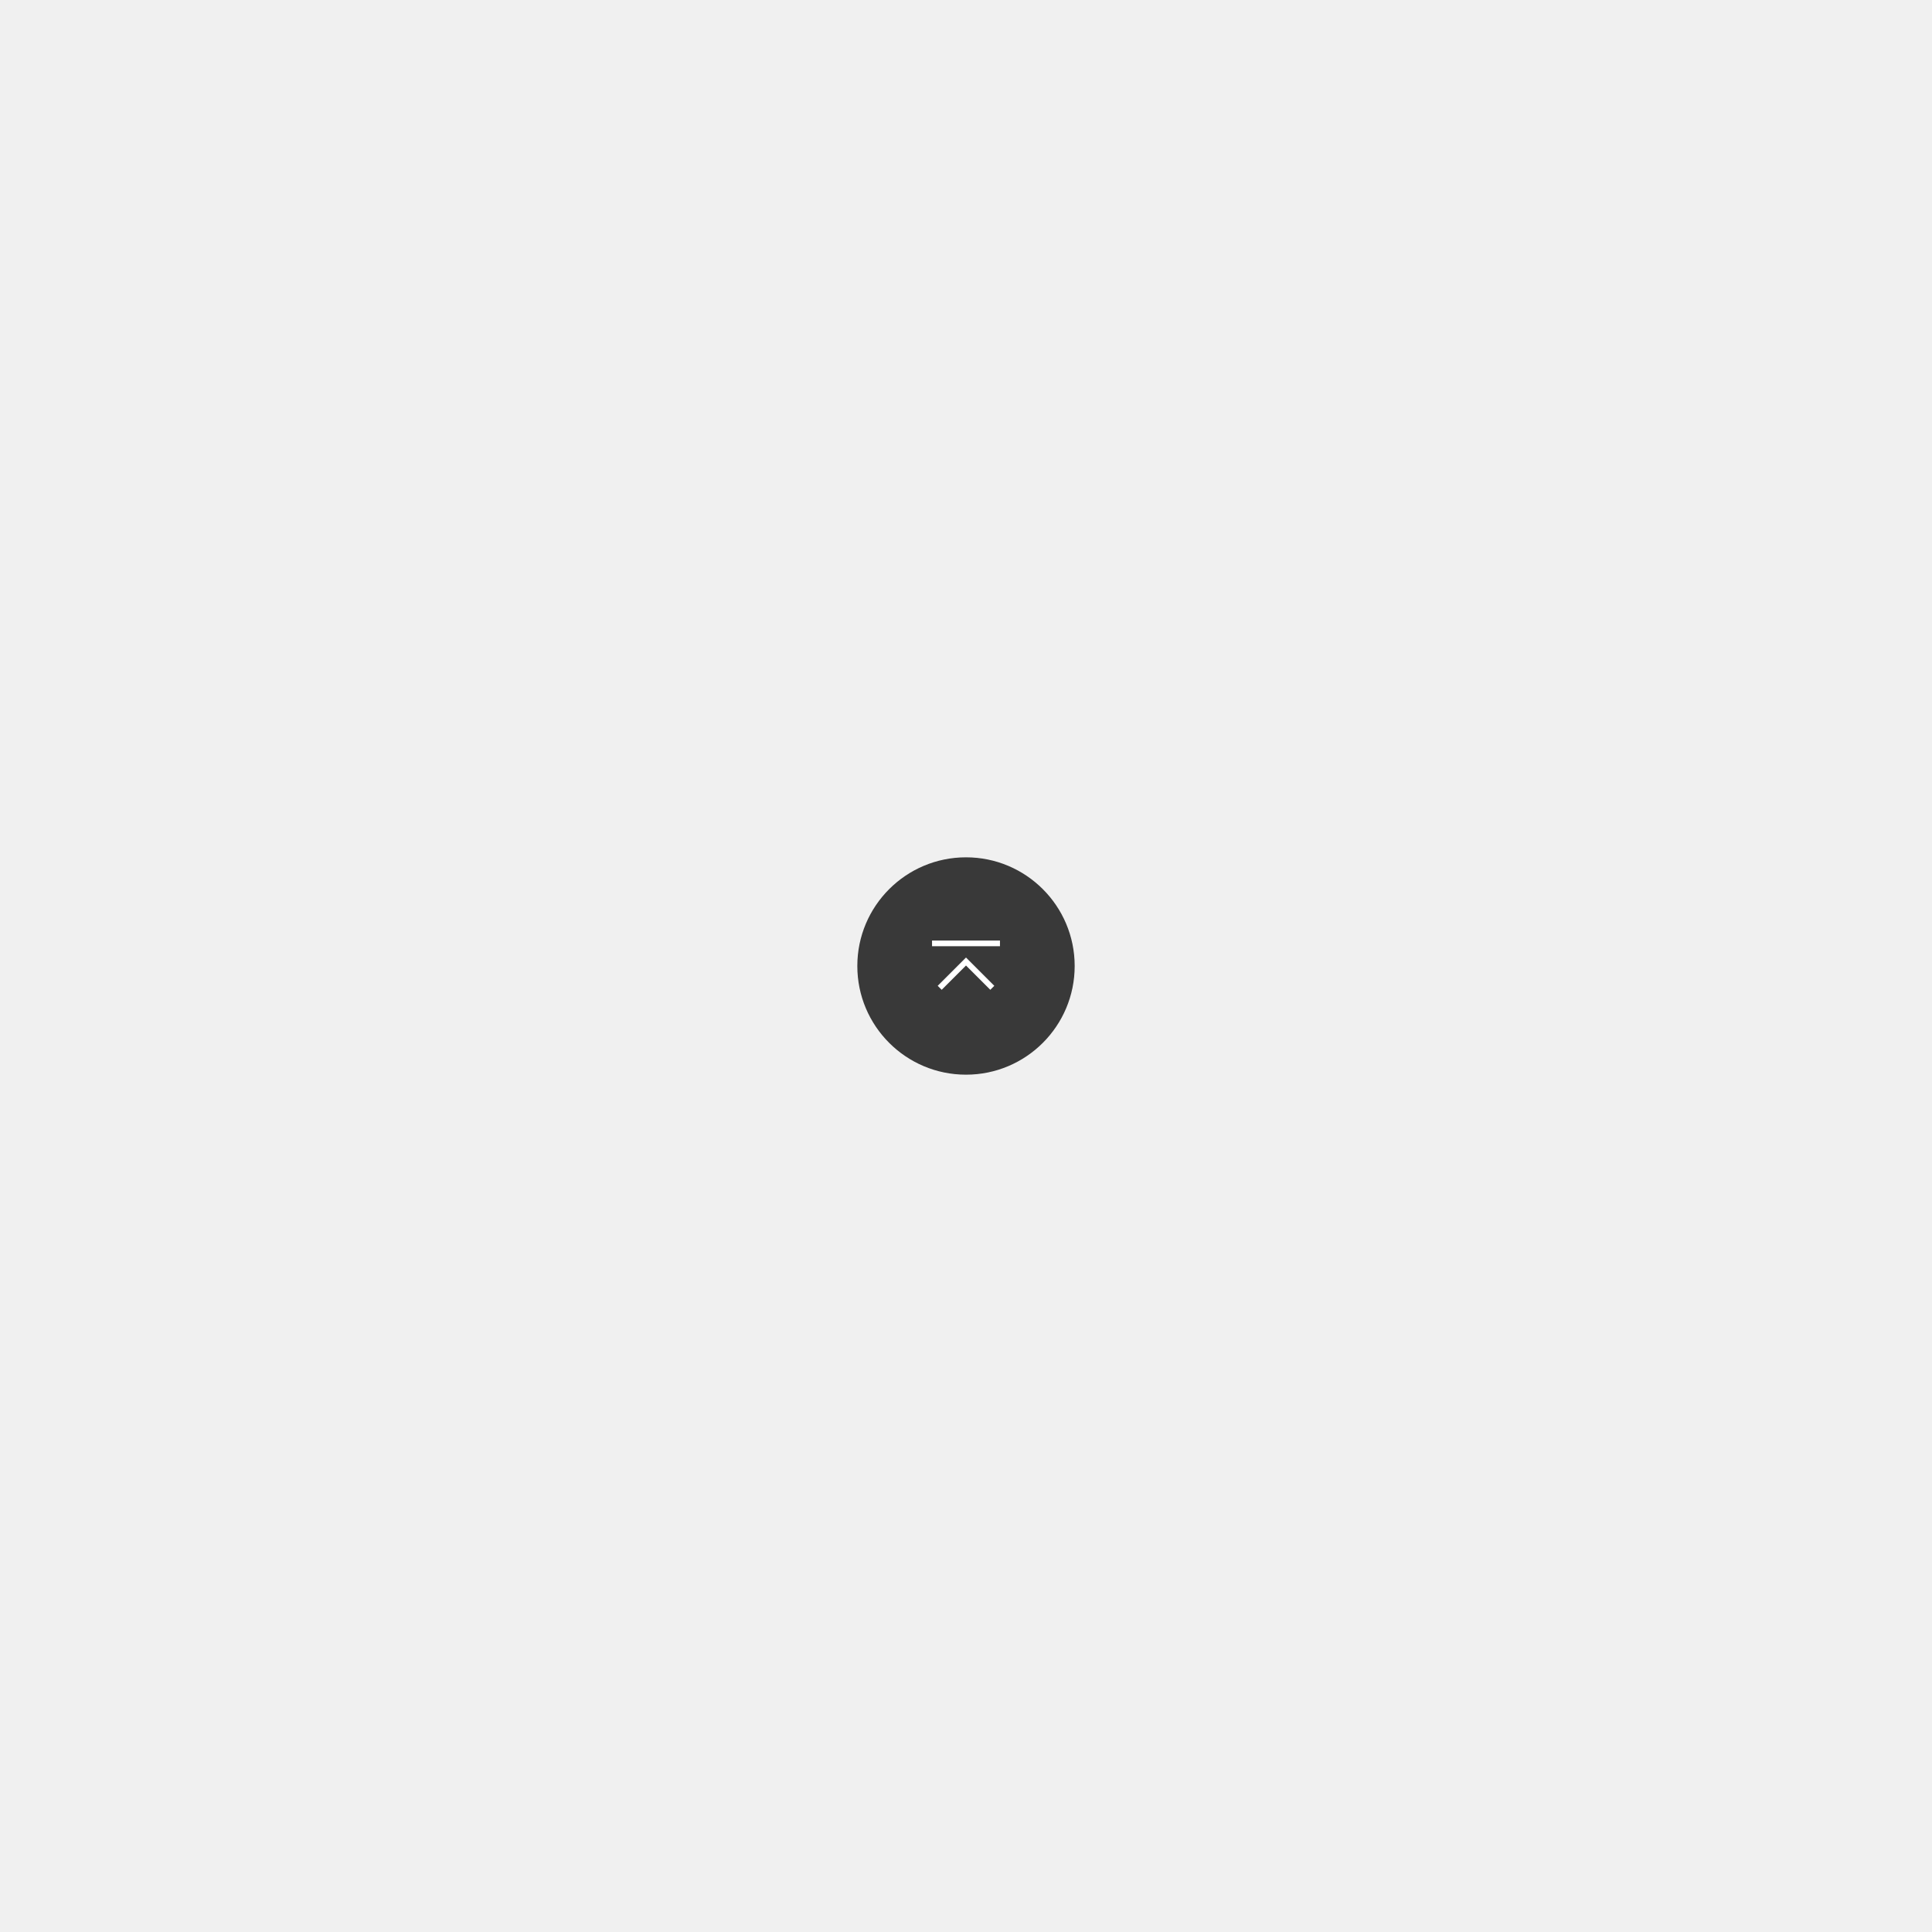
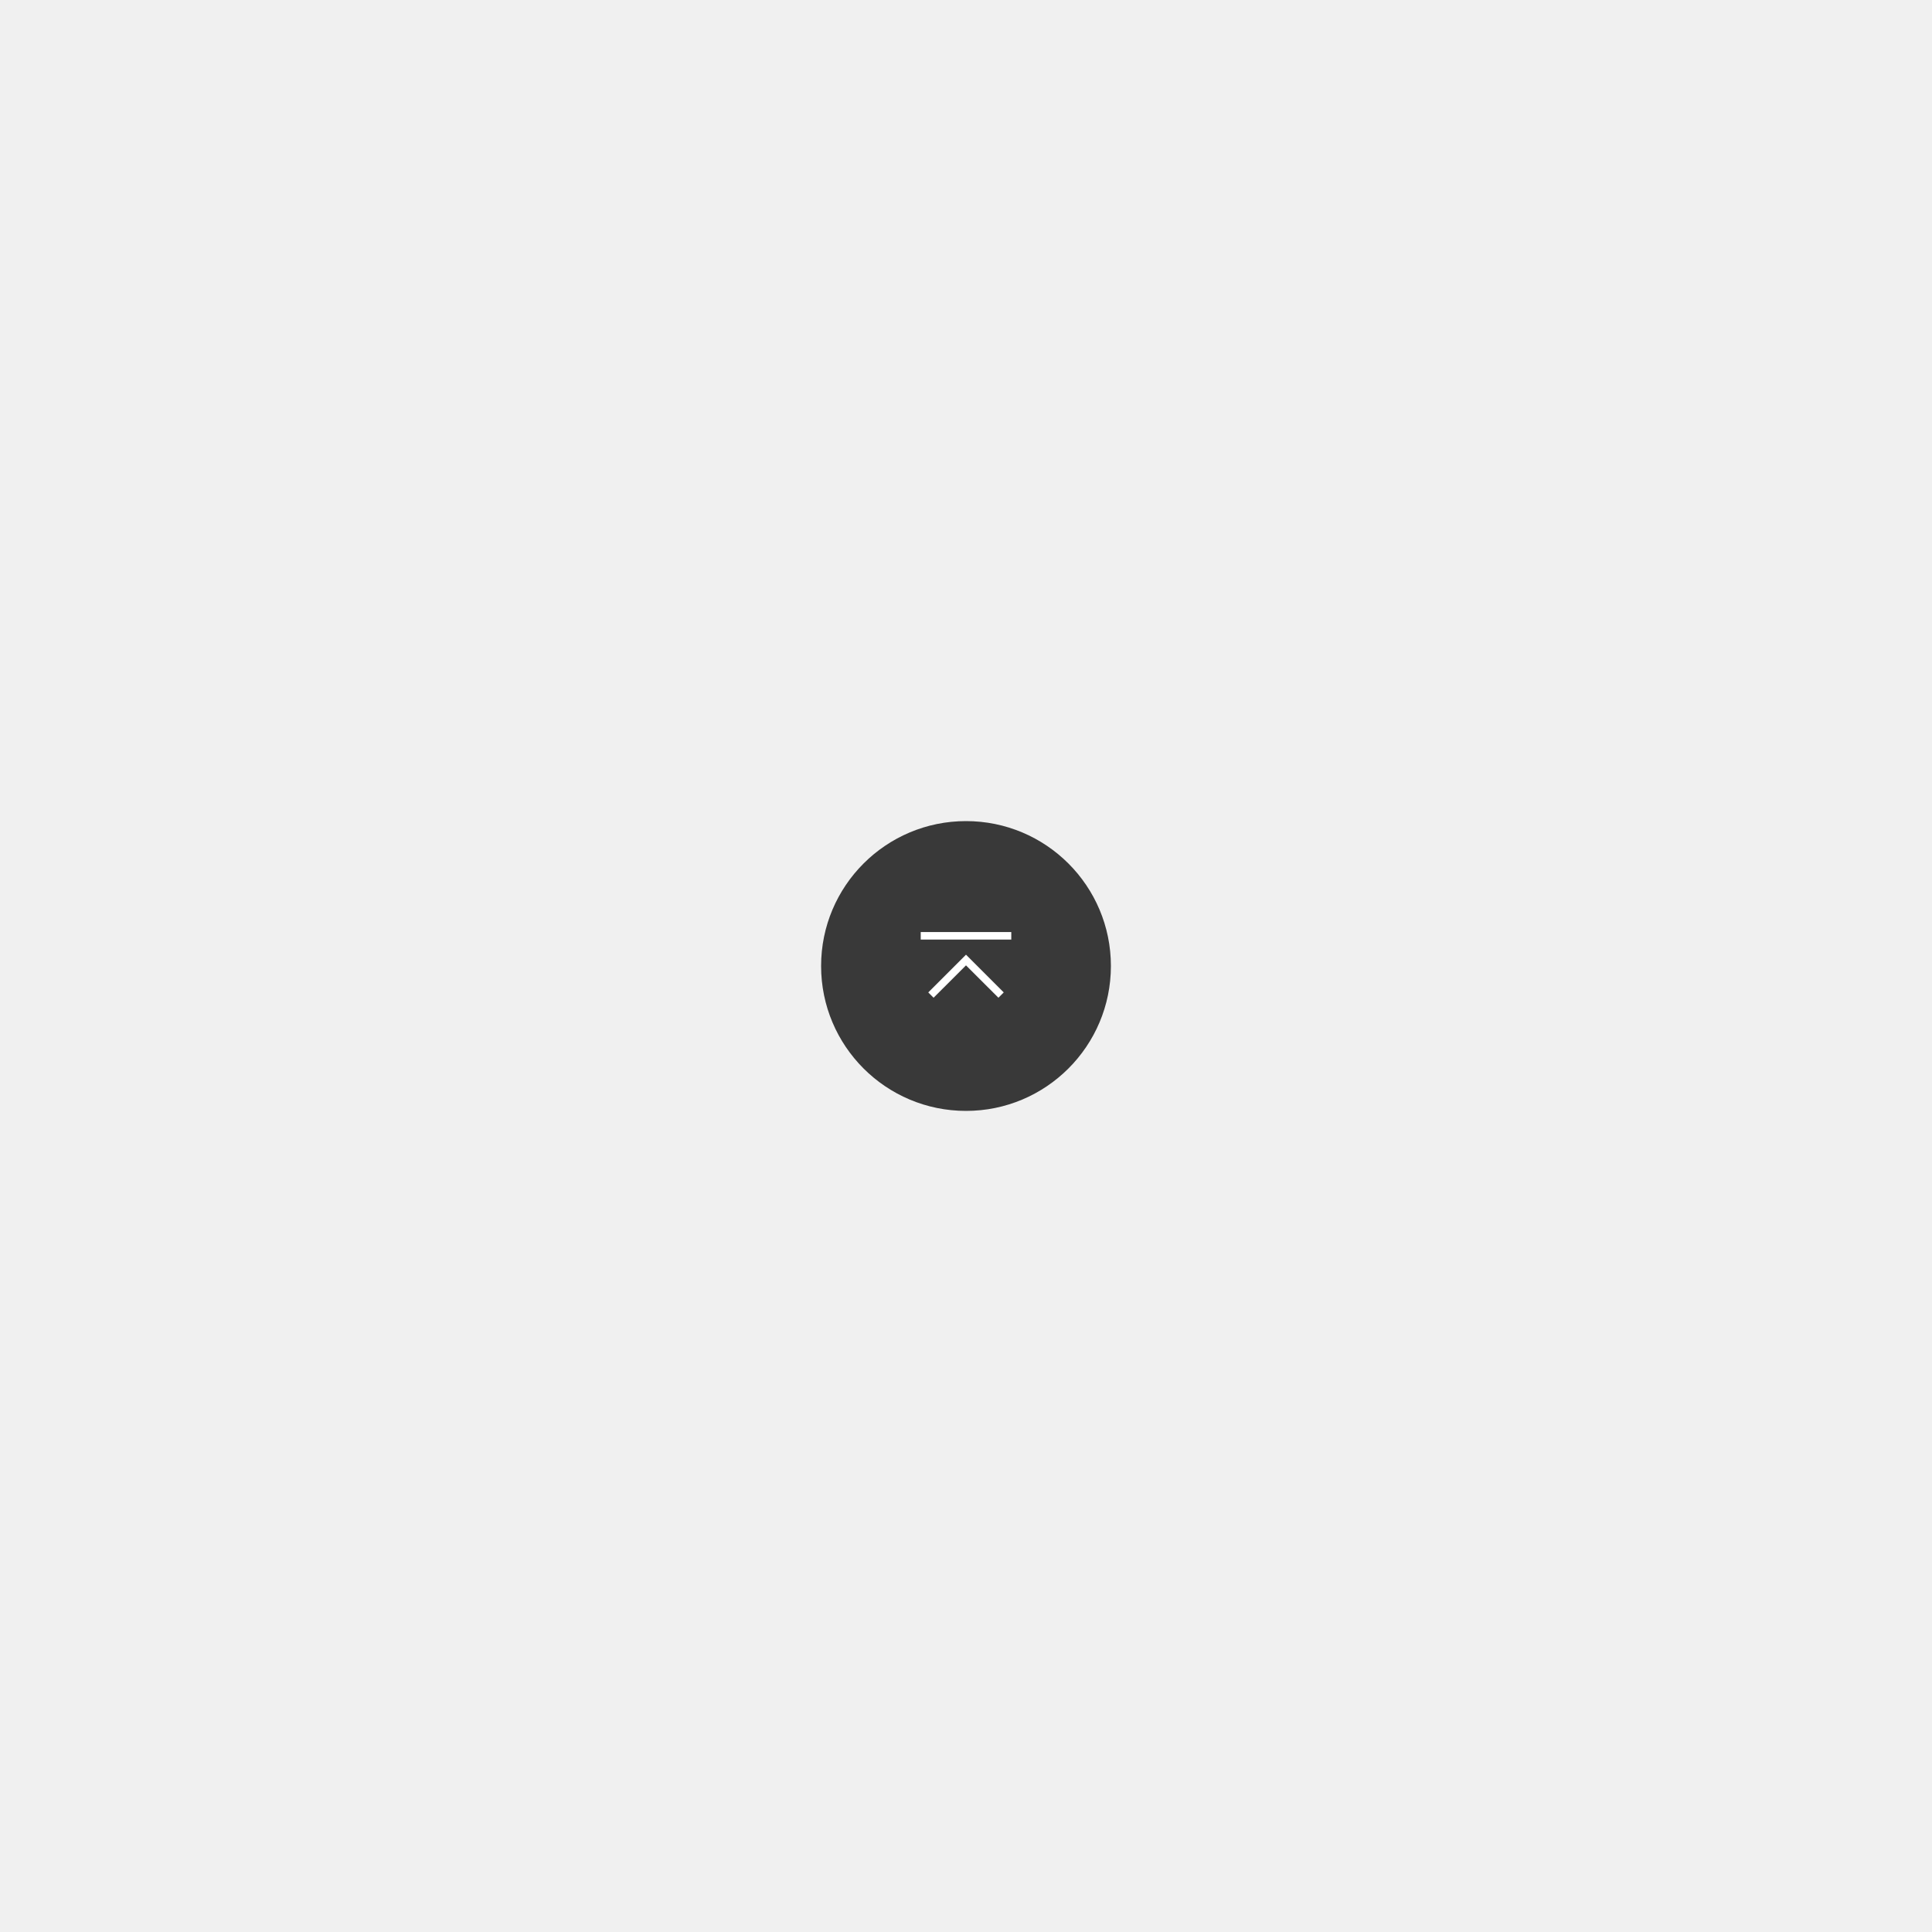
- <svg xmlns="http://www.w3.org/2000/svg" width="320px" height="320px" viewBox="0 0 320 320" version="1.1">
-   <g id="backtotop" stroke="none" stroke-width="1" fill="none" fill-rule="evenodd">
-     <g id="back-to-top-/active" transform="translate(142, 142)">
-       <rect id="Rectangle" fill="#393939" x="0" y="0" width="36" height="36" rx="18" />
-       <g id="Actions-/-Navigation-/-up-to-top-/-20" transform="translate(10.5, 10.5)" fill="#FFFFFF">
-         <path d="M7.5,6.094 L2.812,10.781 L3.473,11.442 L7.5,7.42 L11.527,11.442 L12.188,10.781 L7.5,6.094 Z M1.875,3.281 L13.125,3.281 L13.125,4.219 L1.875,4.219 L1.875,3.281 Z" id="Fill" />
-       </g>
-     </g>
-   </g>
+ <svg xmlns="http://www.w3.org/2000/svg" width="320" height="320" viewBox="0 0 320 320" fill="none">
+   <rect x="136" y="136" width="48" height="48" rx="24" fill="#393939" />
+   <path fill-rule="evenodd" clip-rule="evenodd" d="M167.5 154.375H152.5V155.625H167.5V154.375ZM153.75 164.375L160 158.125L166.25 164.375L165.369 165.256L160 159.894L154.631 165.256L153.75 164.375Z" fill="white" />
</svg>
